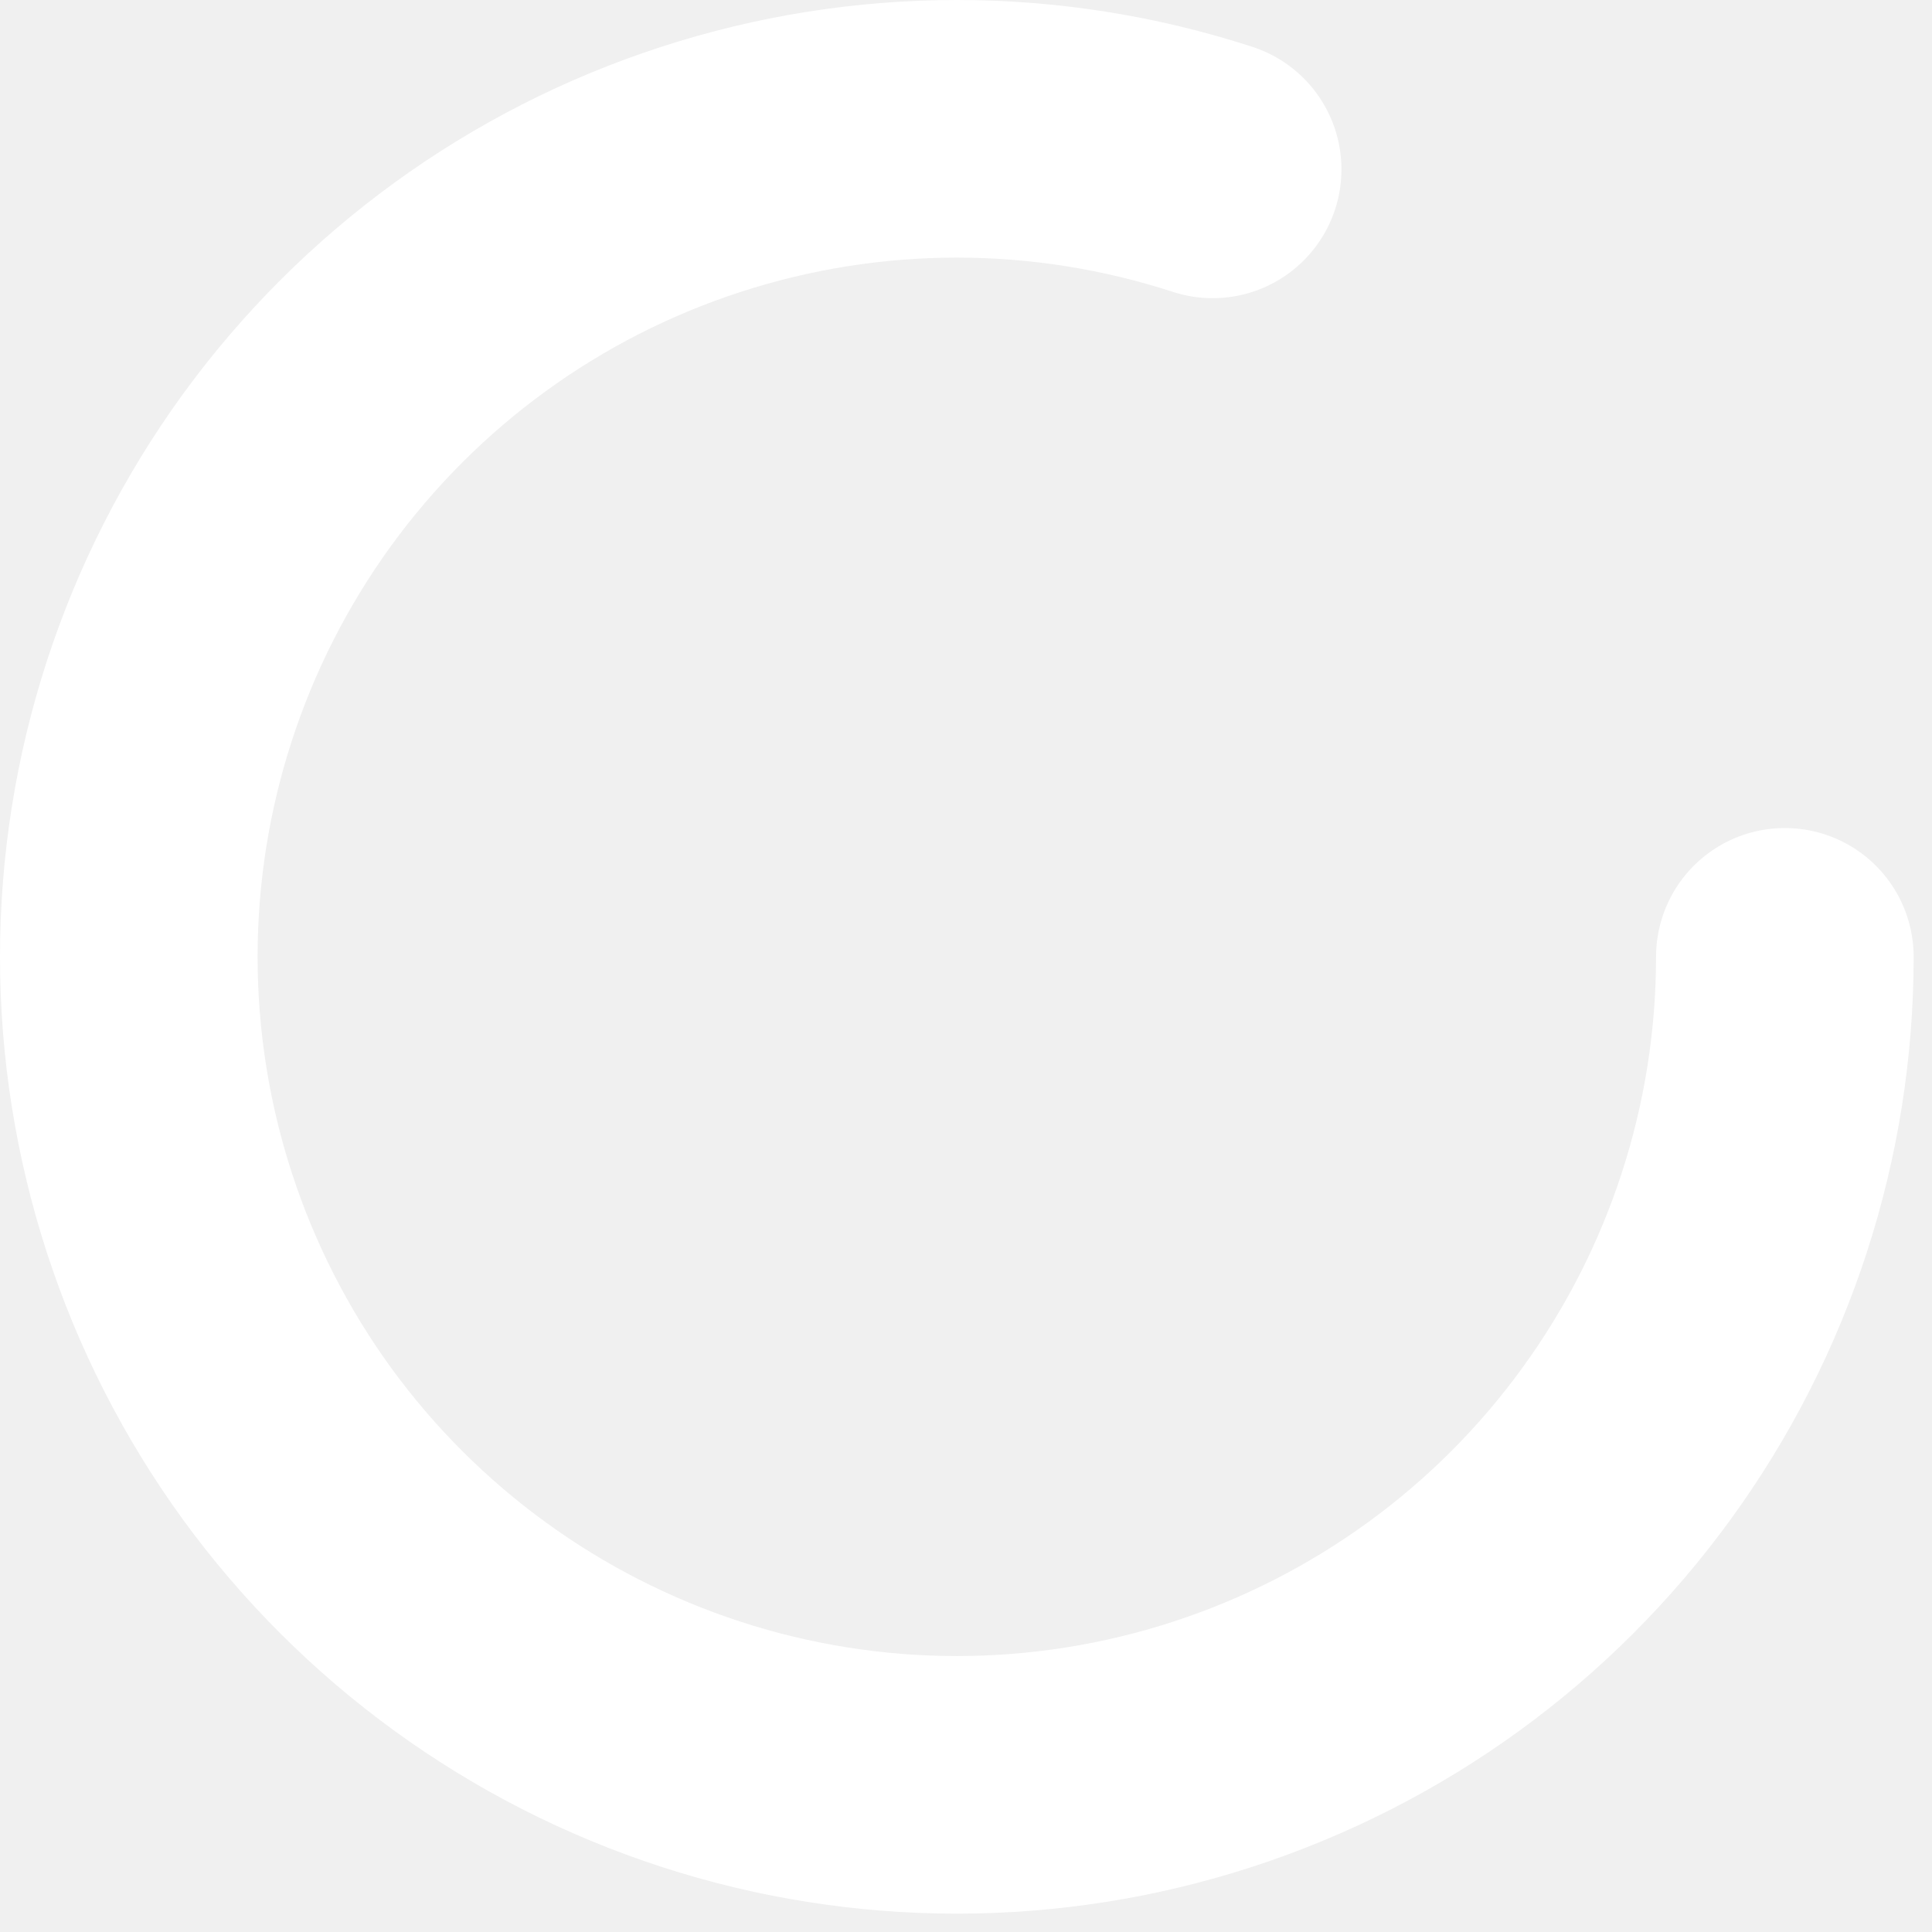
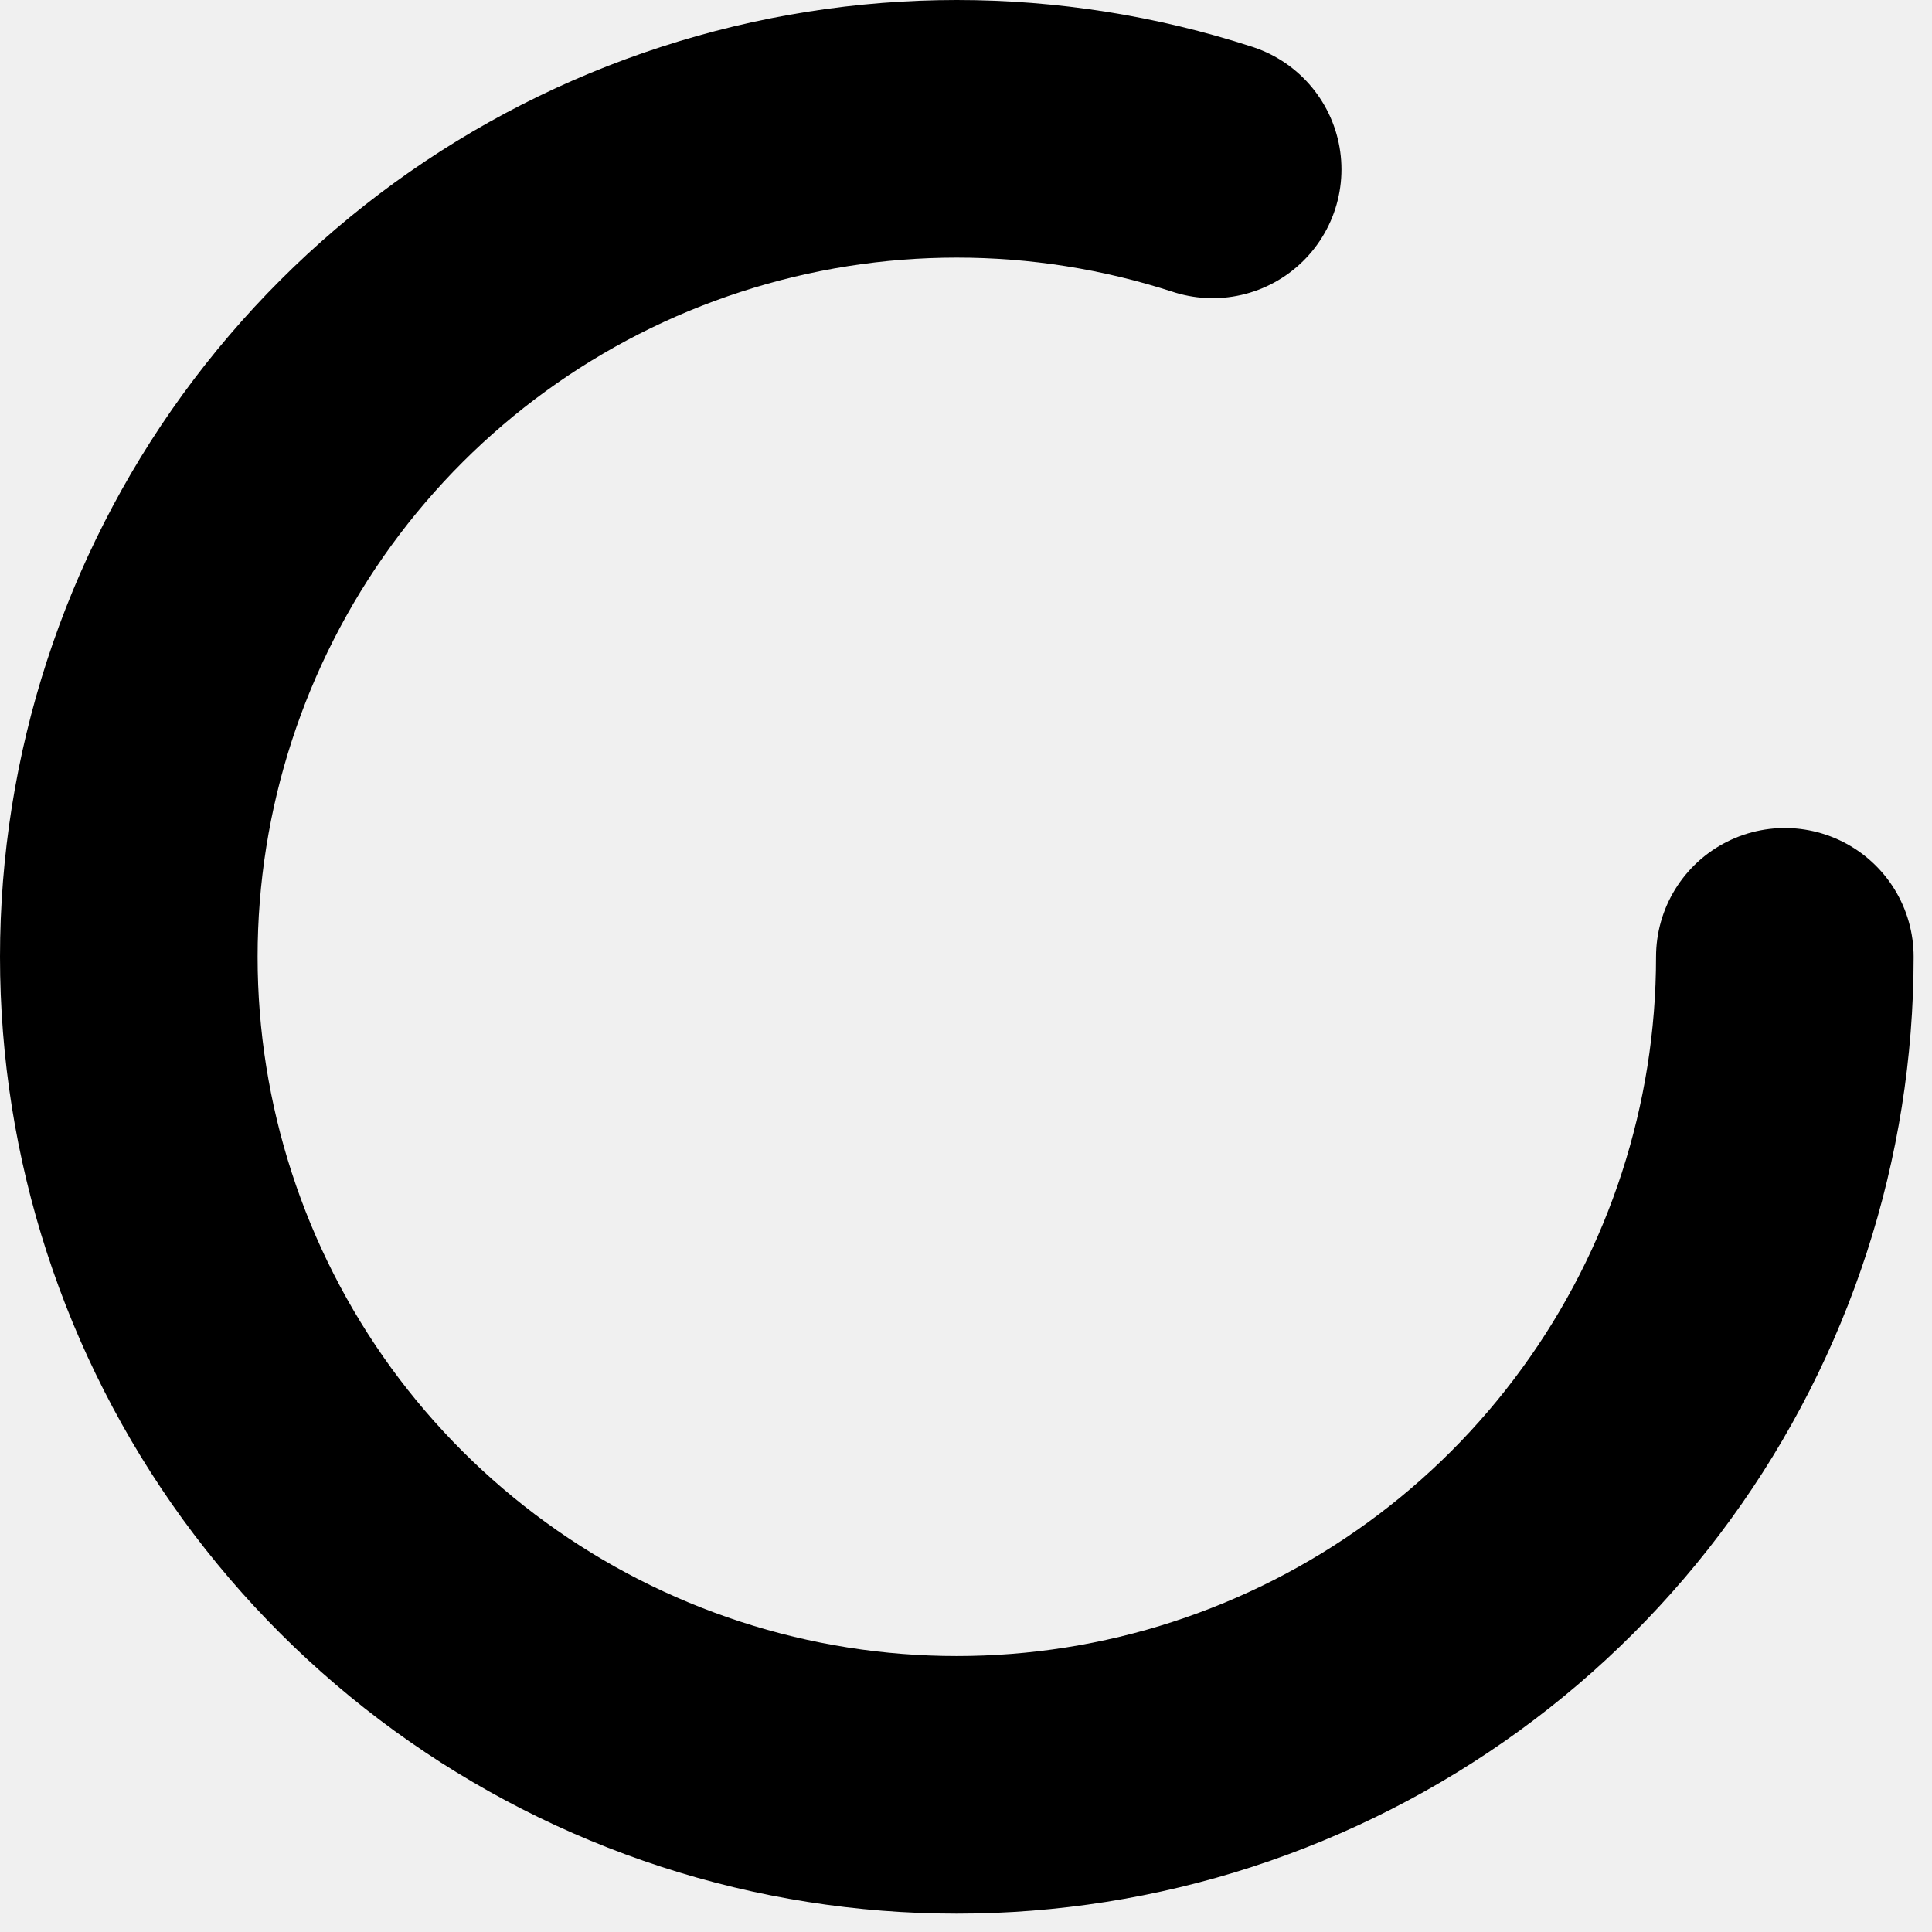
<svg xmlns="http://www.w3.org/2000/svg" width="12" height="12" viewBox="0 0 12 12" fill="none">
-   <path d="M11.086 5.943C11.086 7.029 10.742 8.087 10.103 8.966C9.465 9.845 8.565 10.498 7.532 10.834C6.499 11.17 5.386 11.17 4.354 10.834C3.321 10.498 2.421 9.844 1.782 8.966C1.144 8.087 0.8 7.029 0.8 5.943C0.8 4.857 1.144 3.799 1.782 2.92C2.421 2.041 3.321 1.387 4.354 1.052C5.387 0.716 6.499 0.716 7.532 1.052" stroke="white" stroke-width="1.6" stroke-linecap="round" stroke-linejoin="round" />
+   <path d="M11.086 5.943C11.086 7.029 10.742 8.087 10.103 8.966C9.465 9.845 8.565 10.498 7.532 10.834C6.499 11.17 5.386 11.17 4.354 10.834C3.321 10.498 2.421 9.844 1.782 8.966C1.144 8.087 0.8 7.029 0.8 5.943C0.8 4.857 1.144 3.799 1.782 2.92C2.421 2.041 3.321 1.387 4.354 1.052C5.387 0.716 6.499 0.716 7.532 1.052" stroke="currentColor" stroke-width="1.6" stroke-linecap="round" stroke-linejoin="round" />
</svg>
